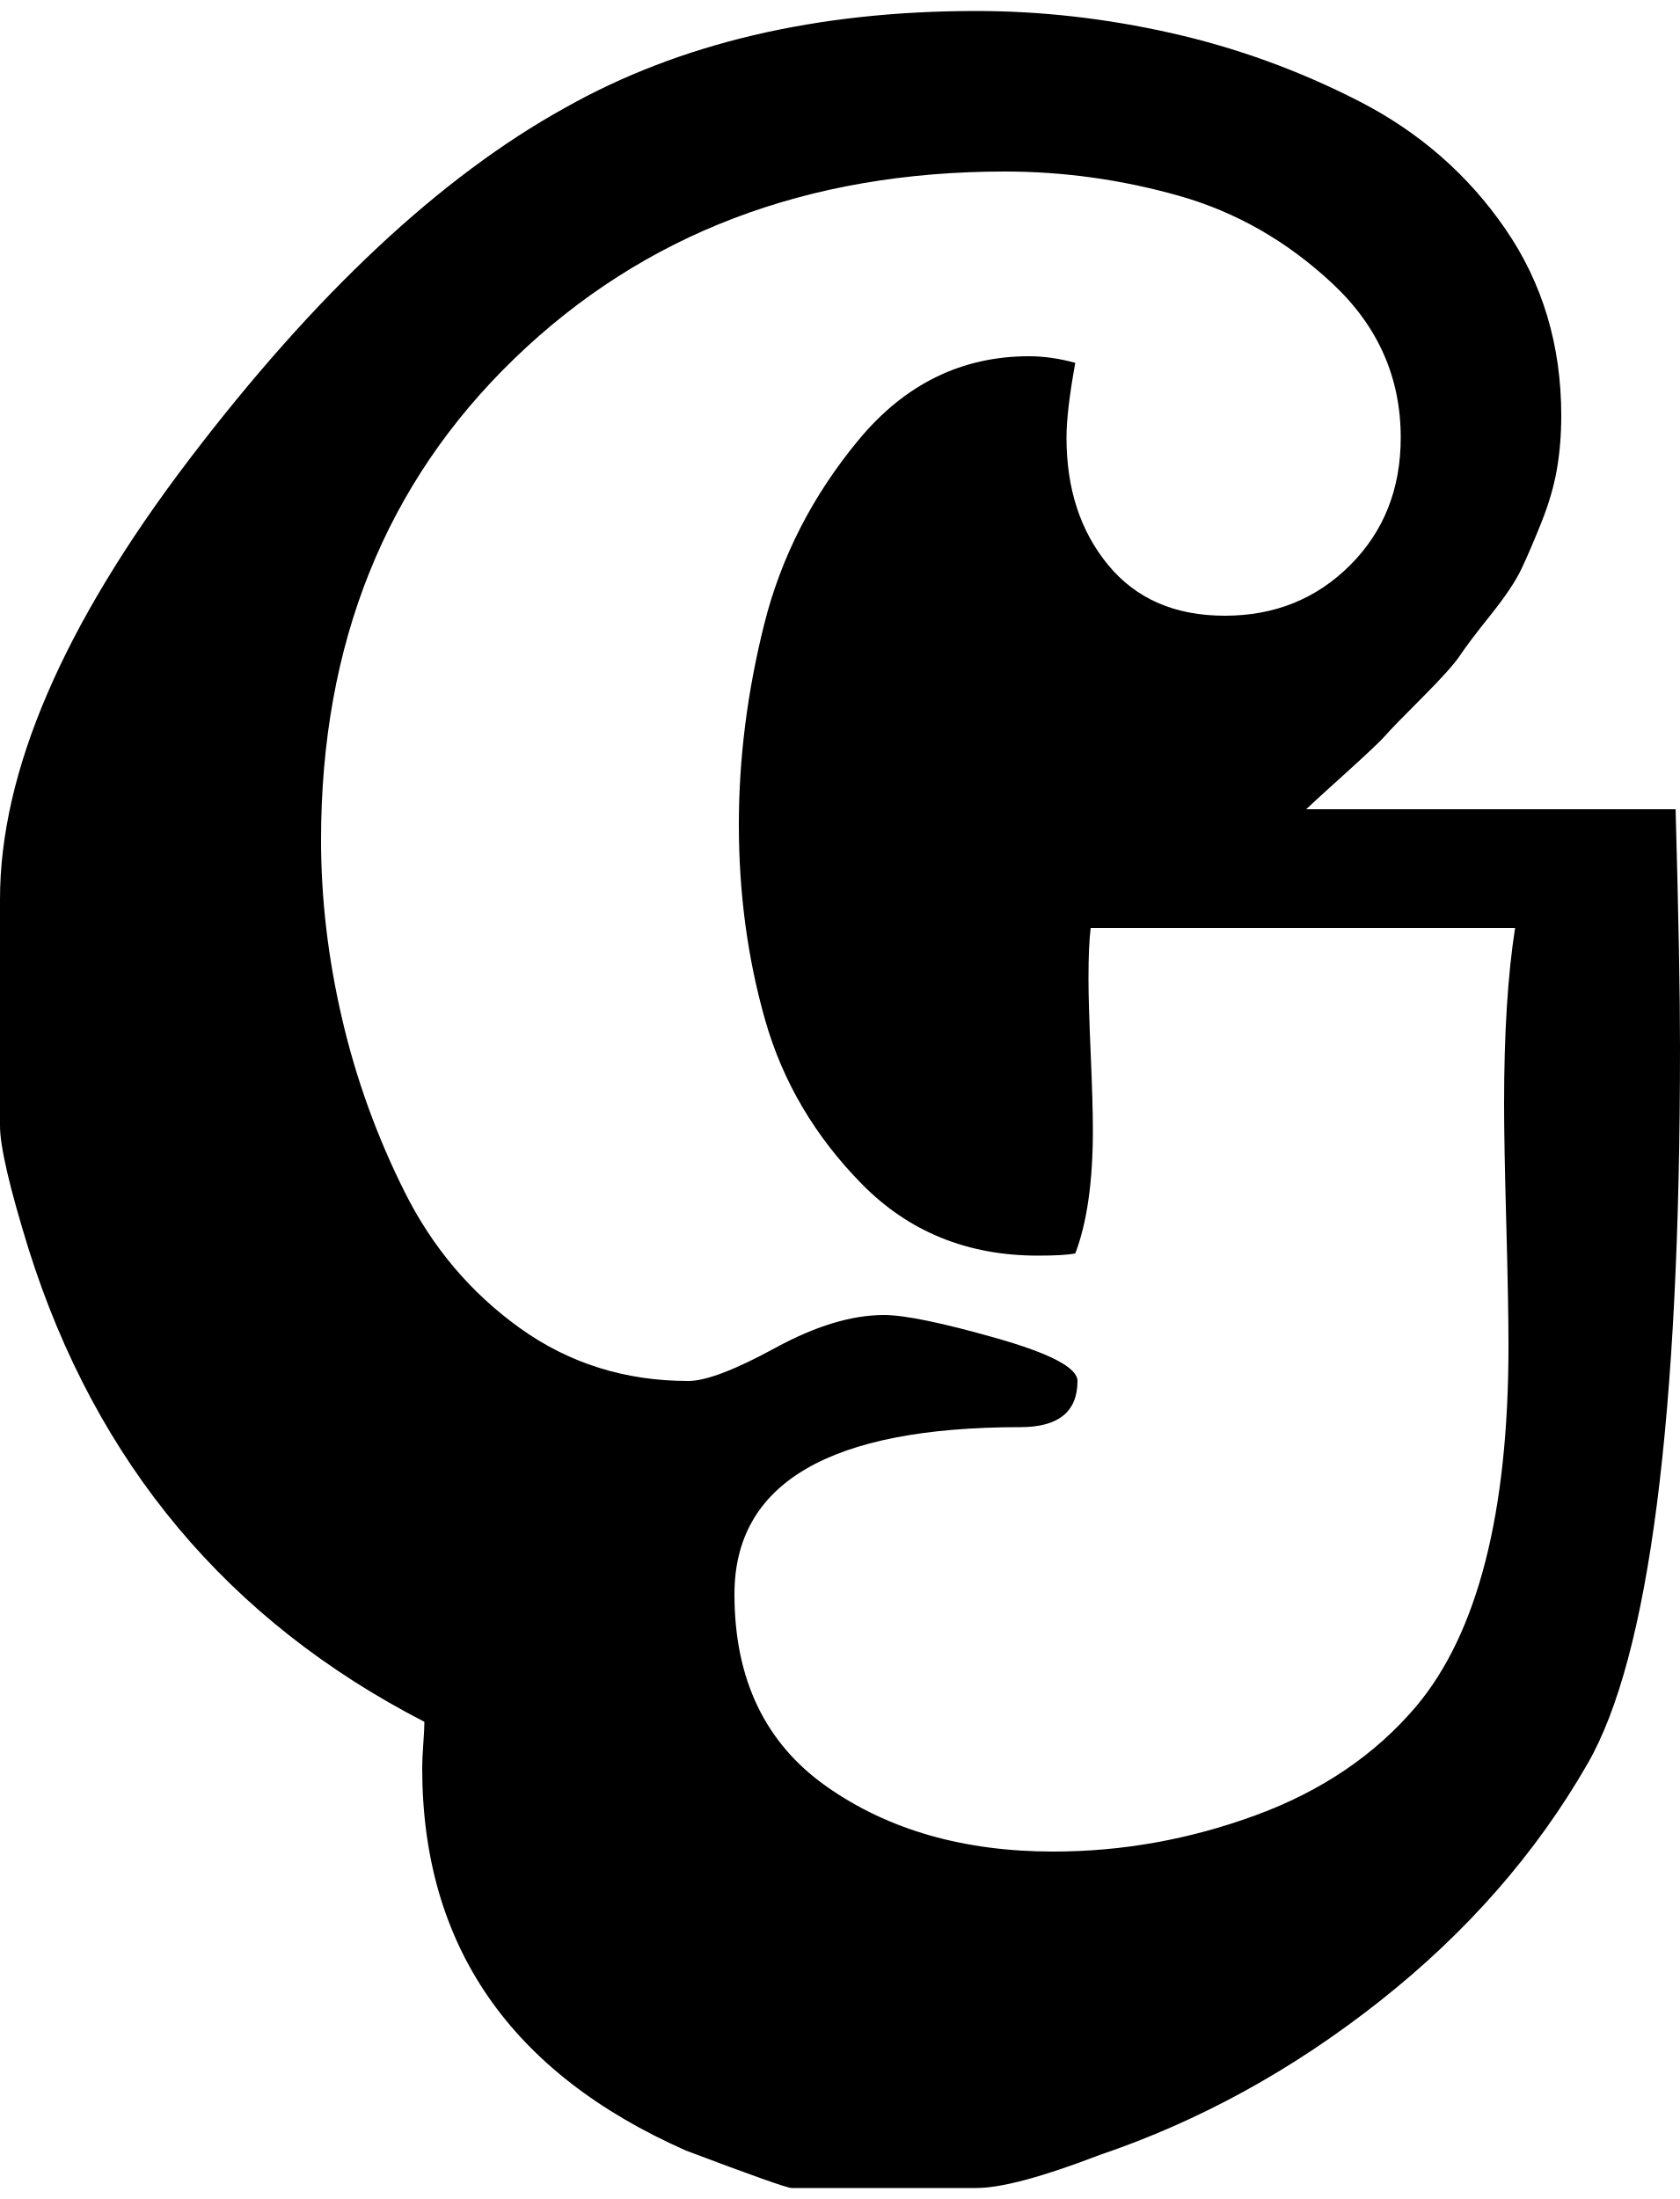
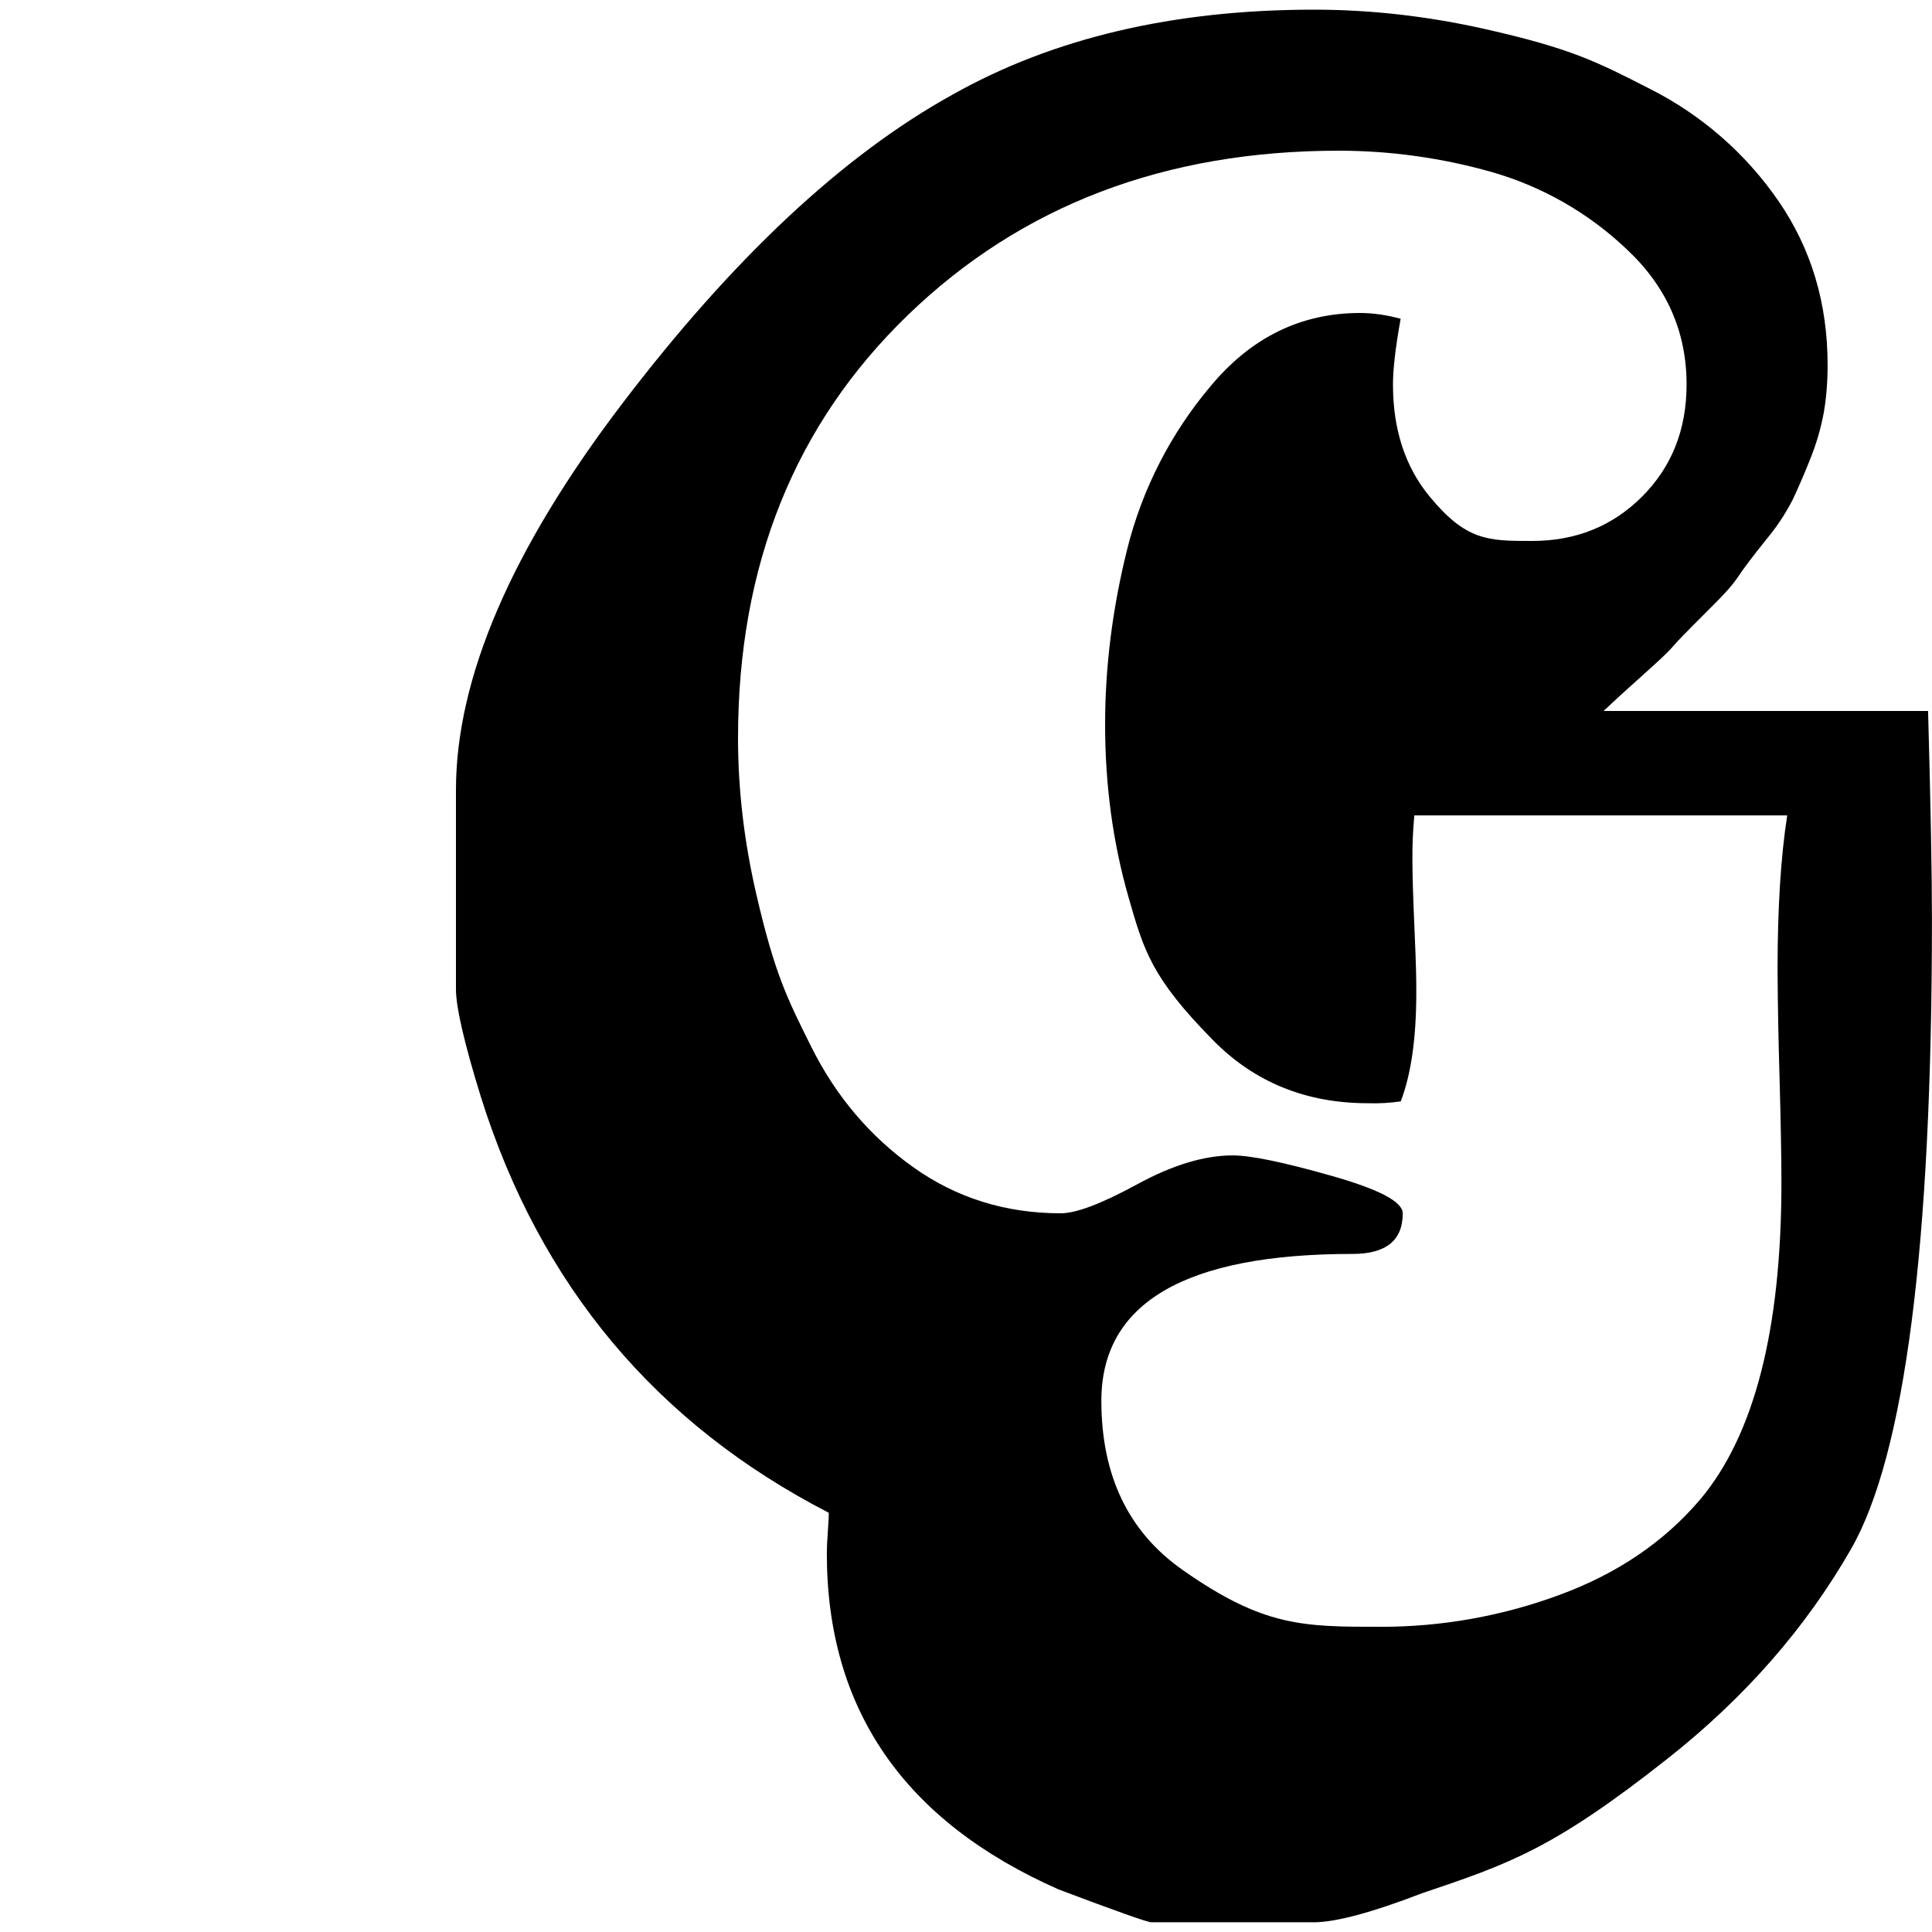
- <svg xmlns="http://www.w3.org/2000/svg" height="1000" width="764">
-   <path d="M0 512l0-103q0-87 86-200t171-160q78-44 187-44 44 0 88.5 10t85.5 31 66.5 58 25.5 85q0 13-2 24.5t-7 24-9 21-14 21-14 18.5-17.5 19.5-16.5 17-18.5 17.5-17.5 16l168 0q2 72 2 108 0 253-42 326-35 61-94.5 108t-127.5 70q-39 15-56 15l-84 0q-3 0-48-17-120-53-120-174 0-4 .5-11t.5-10q-134-69-180-215-13-42-13-56zm146-130q0 40 9.5 81t28.5 79 52.5 62 76.5 24q12 0 39.5-15t49.5-15q14 0 51 10.5t37 19.5q0 21-26 21-130 0-130 76 0 58 42 87.5t103 29.5q47 0 92-16.5t73-49.5q42-50 42-164 0-19-1-55.5t-1-54.5q0-48 5-80l-193 0q-1 8-1 23 0 11 1 34t1 35q0 35-8 56-5 1-17 1-48 0-80-32.5t-44-74.5-12-89q0-45 11.5-91t43-84 77.5-38q10 0 21 3-4 22-4 34 0 35 19 58t53 23 57-23 23-58q0-41-31-70t-70-40-79-11q-135 0-223 85t-88 219z" />
+ <svg xmlns="http://www.w3.org/2000/svg" version="1.1" x="0" y="0" width="32" height="32" viewBox="-3.5 0 32 32" xml:space="preserve">
+   <path d="M4.052 16.384v-3.296q0-2.784 2.752-6.4 2.753-3.616 5.472-5.12Q14.772.161 18.26.16q1.408 0 2.832.32c1.424.32 1.861.544 2.736.992a5.7 5.7 0 0 1 2.128 1.856q.816 1.184.815 2.72 0 .416-.063.784a4 4 0 0 1-.224.768 12 12 0 0 1-.289.672 3.6 3.6 0 0 1-.447.672q-.32.4-.448.592c-.128.192-.272.336-.56.624q-.434.432-.528.544c-.094.112-.261.261-.593.56a25 25 0 0 0-.559.512h5.375q.064 2.304.064 3.456 0 8.096-1.344 10.432-1.12 1.951-3.024 3.456c-1.904 1.505-2.63 1.749-4.08 2.239q-1.248.48-1.792.48h-2.688q-.096 0-1.537-.544Q10.194 29.6 10.195 25.728q0-.128.016-.353c.016-.225.016-.256.016-.319Q5.938 22.847 4.467 18.175q-.415-1.342-.415-1.791m4.672-4.16q0 1.28.304 2.592c.304 1.312.507 1.717.912 2.528s.965 1.473 1.68 1.984 1.531.768 2.449.768q.384 0 1.264-.479.879-.48 1.584-.48.448 0 1.632.337 1.185.335 1.185.623 0 .672-.832.672-4.16 0-4.16 2.433 0 1.856 1.344 2.8c1.344.944 1.994.943 3.296.943a8.5 8.5 0 0 0 2.944-.527q1.439-.528 2.336-1.584 1.344-1.6 1.344-5.248 0-.608-.032-1.775a72 72 0 0 1-.032-1.745q0-1.536.16-2.56h-6.176a7 7 0 0 0-.032.736q0 .351.032 1.088c.032.737.032.864.032 1.12q0 1.12-.257 1.792a3 3 0 0 1-.543.031q-1.536 0-2.561-1.039C15.572 16.195 15.445 15.746 15.189 14.85S14.804 13.003 14.804 12q0-1.44.368-2.912A6.7 6.7 0 0 1 16.548 6.4q1.009-1.216 2.479-1.216.321 0 .672.096-.127.704-.127 1.088 0 1.12.607 1.856c.607.736.971.736 1.697.736s1.333-.245 1.823-.736q.736-.736.736-1.856 0-1.313-.992-2.24a5.4 5.4 0 0 0-2.24-1.28 9.3 9.3 0 0 0-2.527-.352q-4.32 0-7.136 2.72t-2.816 7.008" />
</svg>
